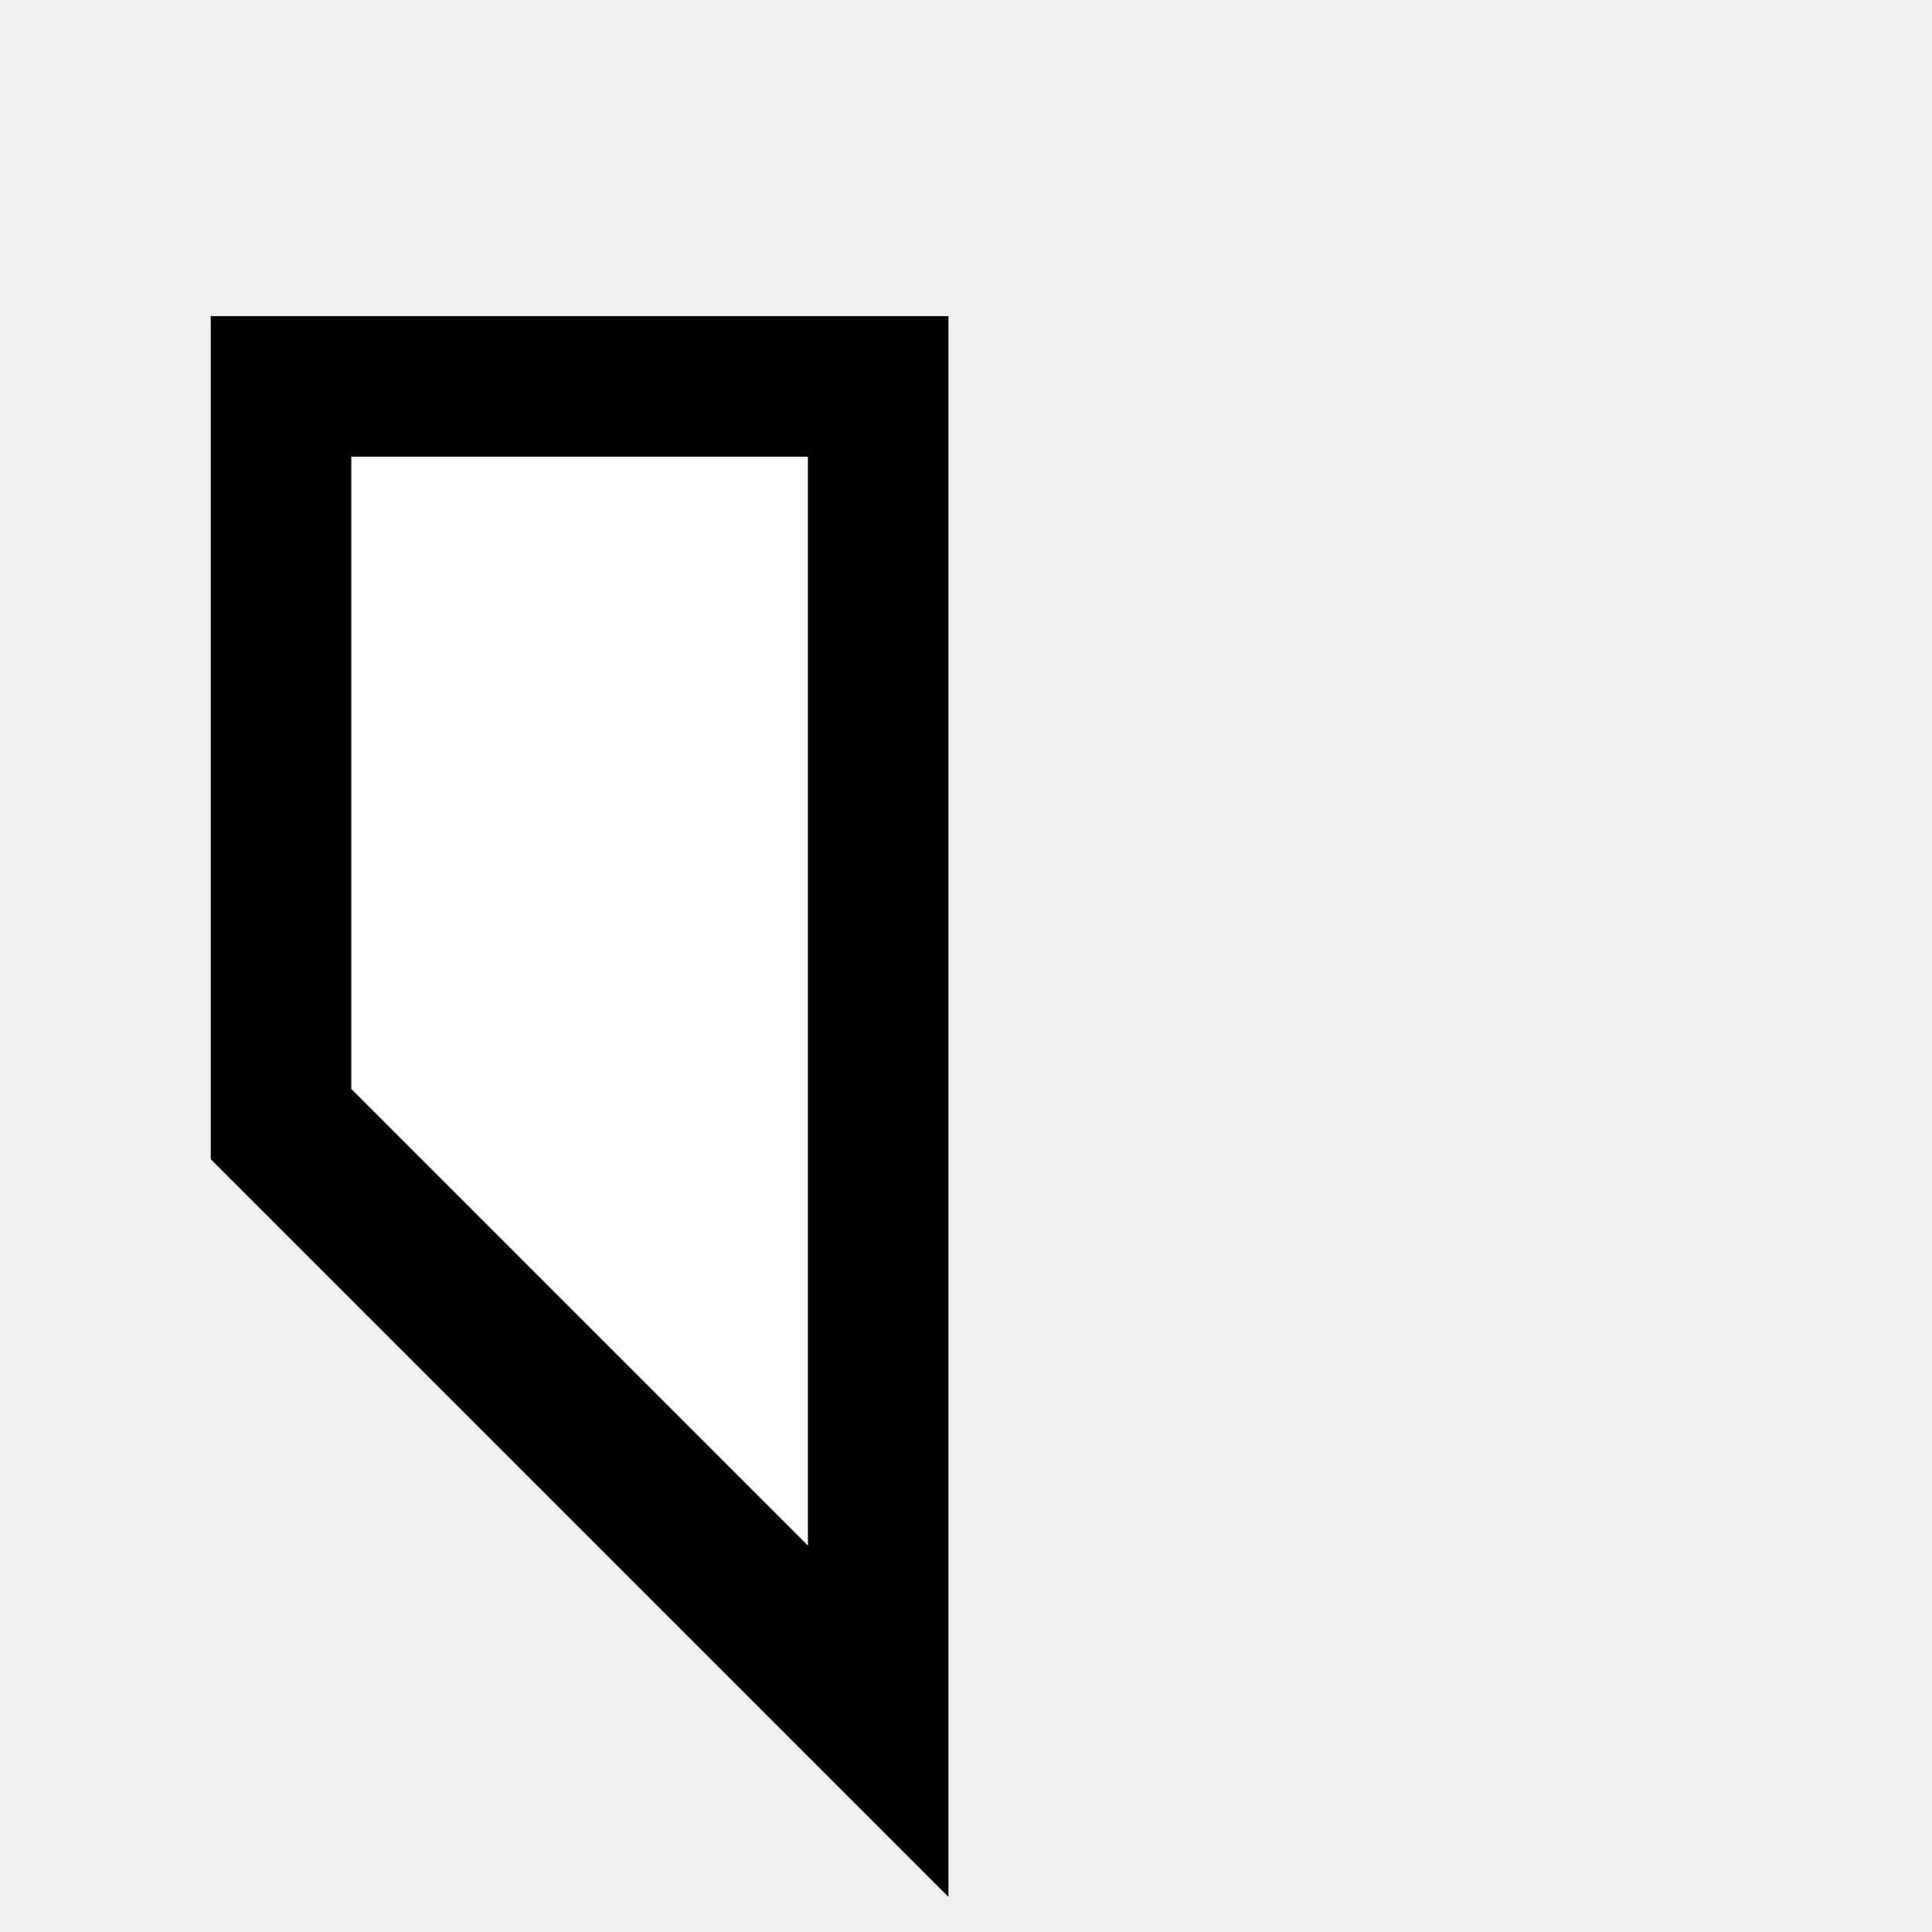
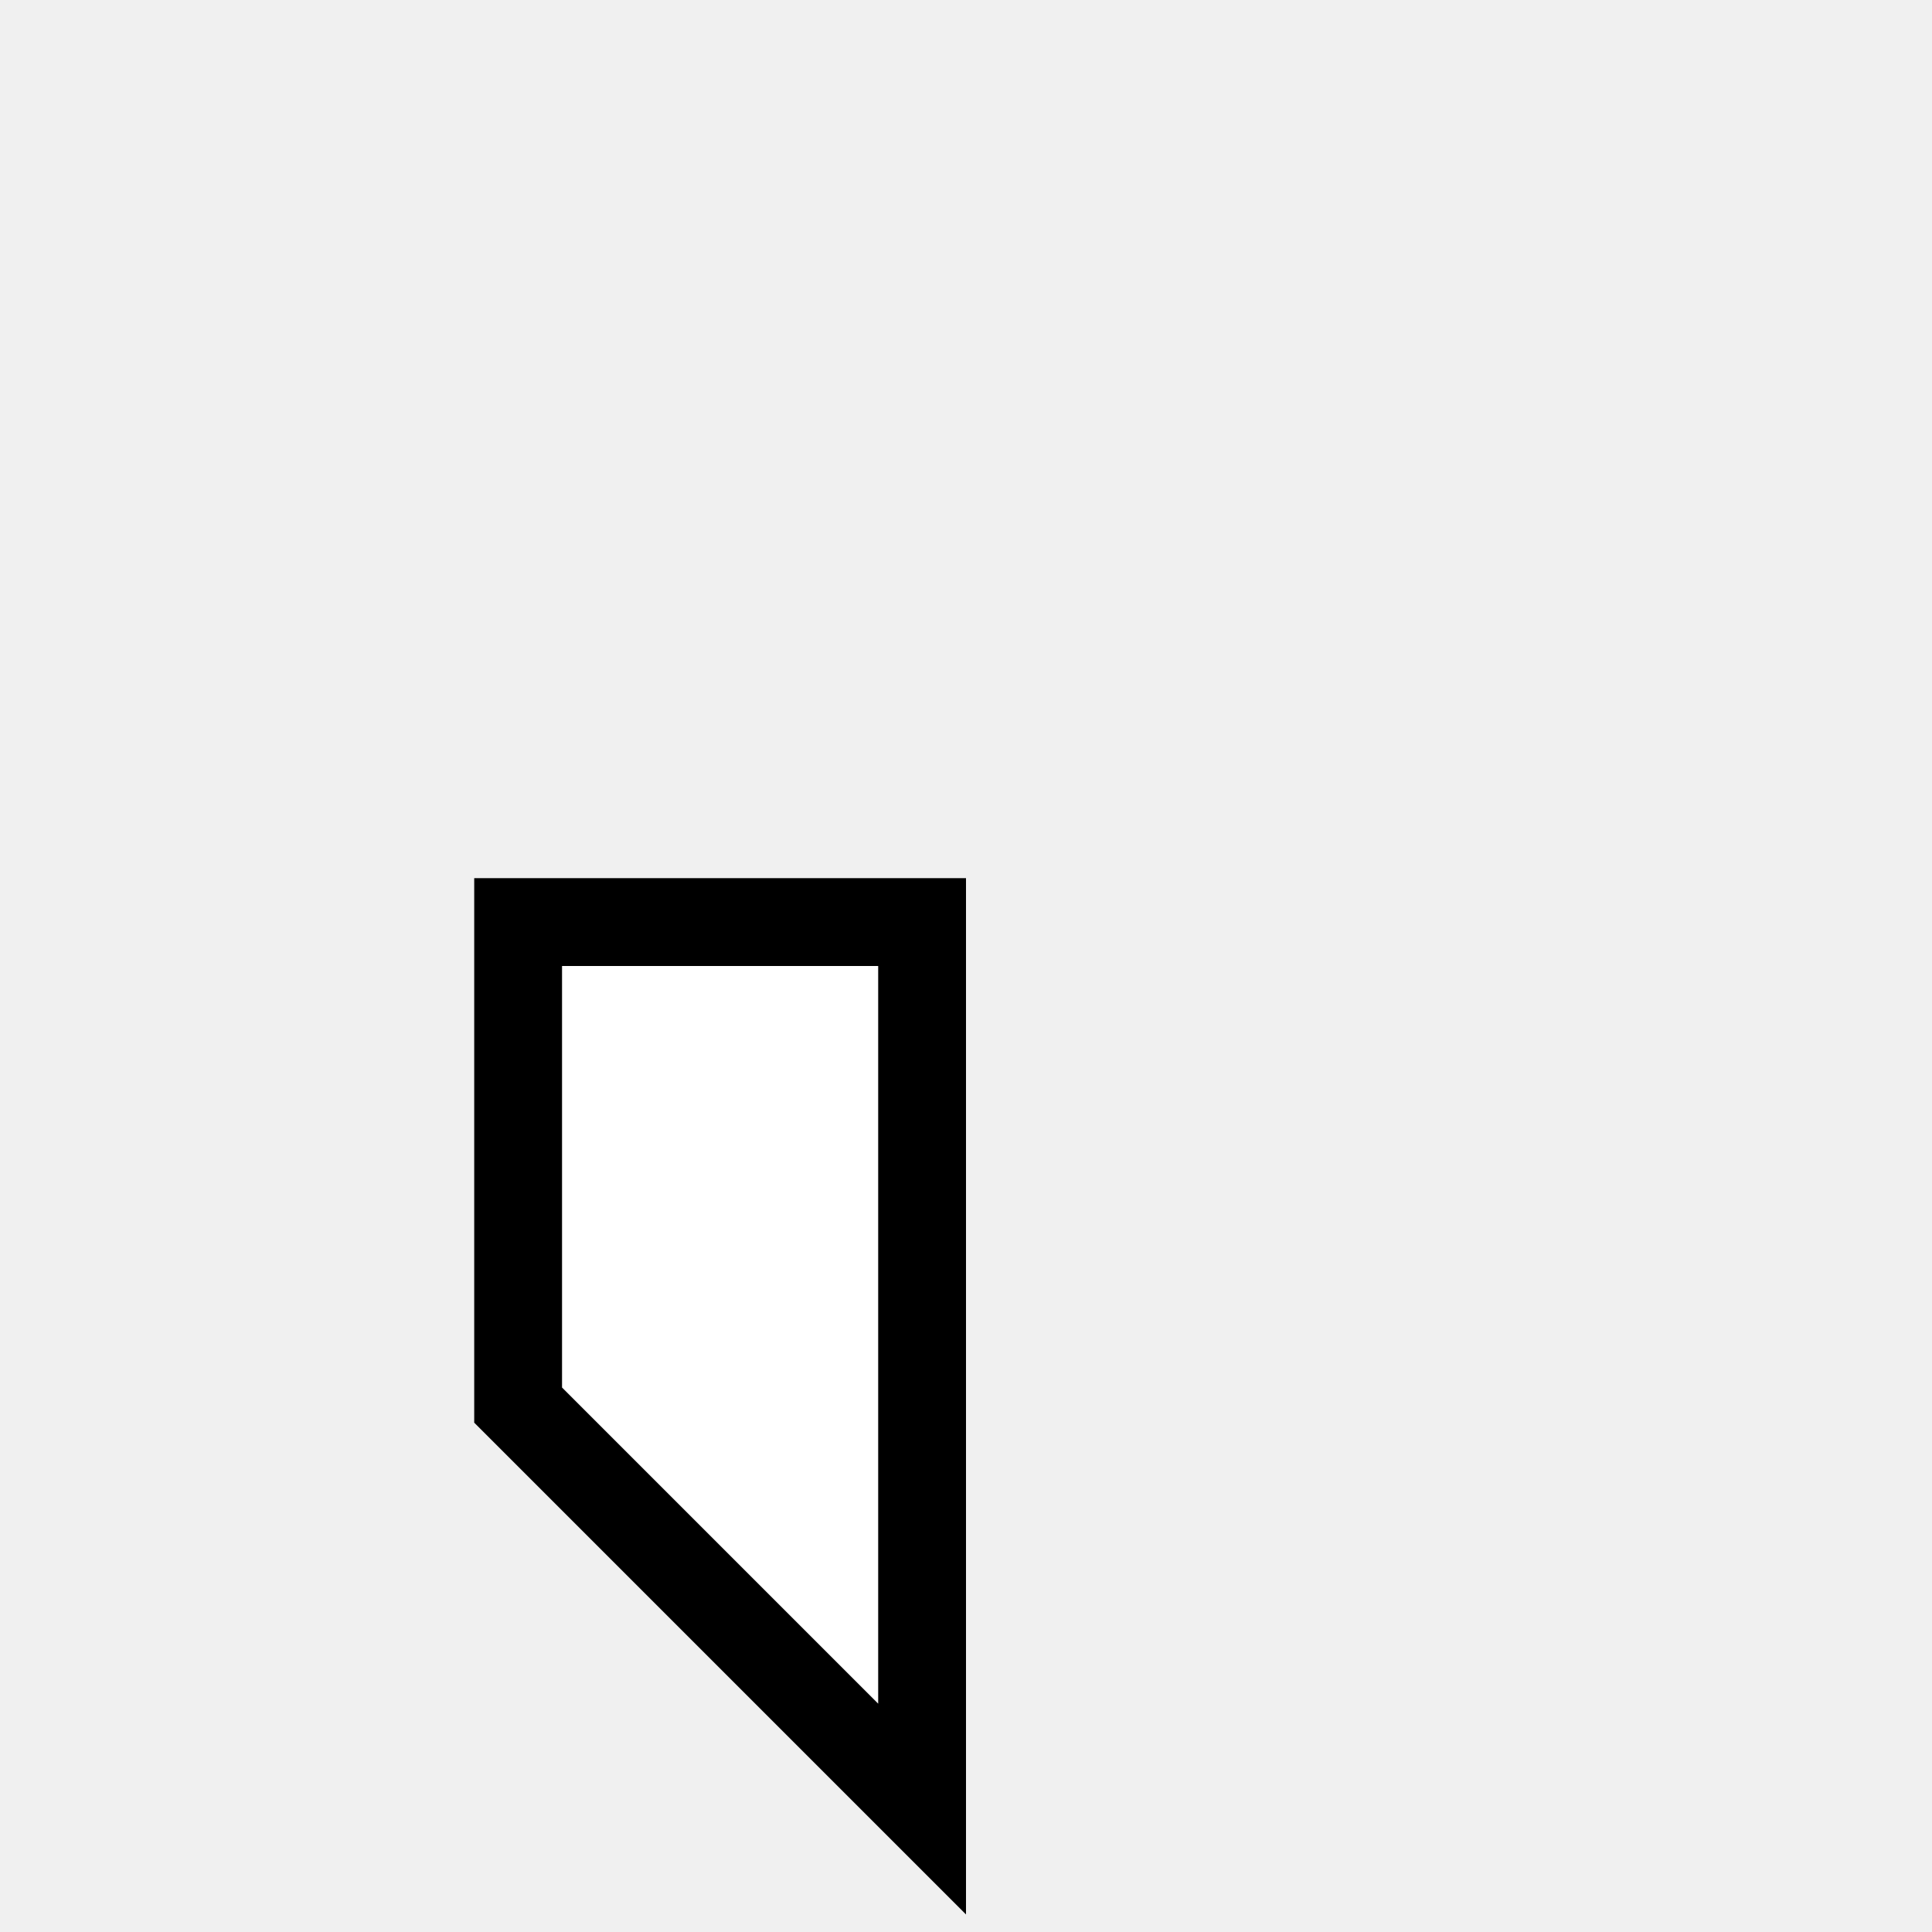
- <svg xmlns="http://www.w3.org/2000/svg" version="1.1" x="0px" y="0px" width="55" height="55" viewBox="0, 0, 55, 55">
+ <svg xmlns="http://www.w3.org/2000/svg" version="1.1" x="0px" y="0px" width="110" height="110" viewBox="0, 0, 110, 110">
  <g id="Layer 1">
    <g>
-       <path d="M6,33 L27,54 L27,9 L6,9 z" fill="#000000" />
-       <path d="M10,31 L23,44 L23,13 L10,13 z" fill="#FFFFFF" />
+       <path d="M27,81 L55,109 L55,50 L27,50 z" fill="#000000" />
+       <path d="M32,79 L50,97 L50,55 L32,55 z" fill="#FFFFFF" />
    </g>
  </g>
  <defs />
</svg>
